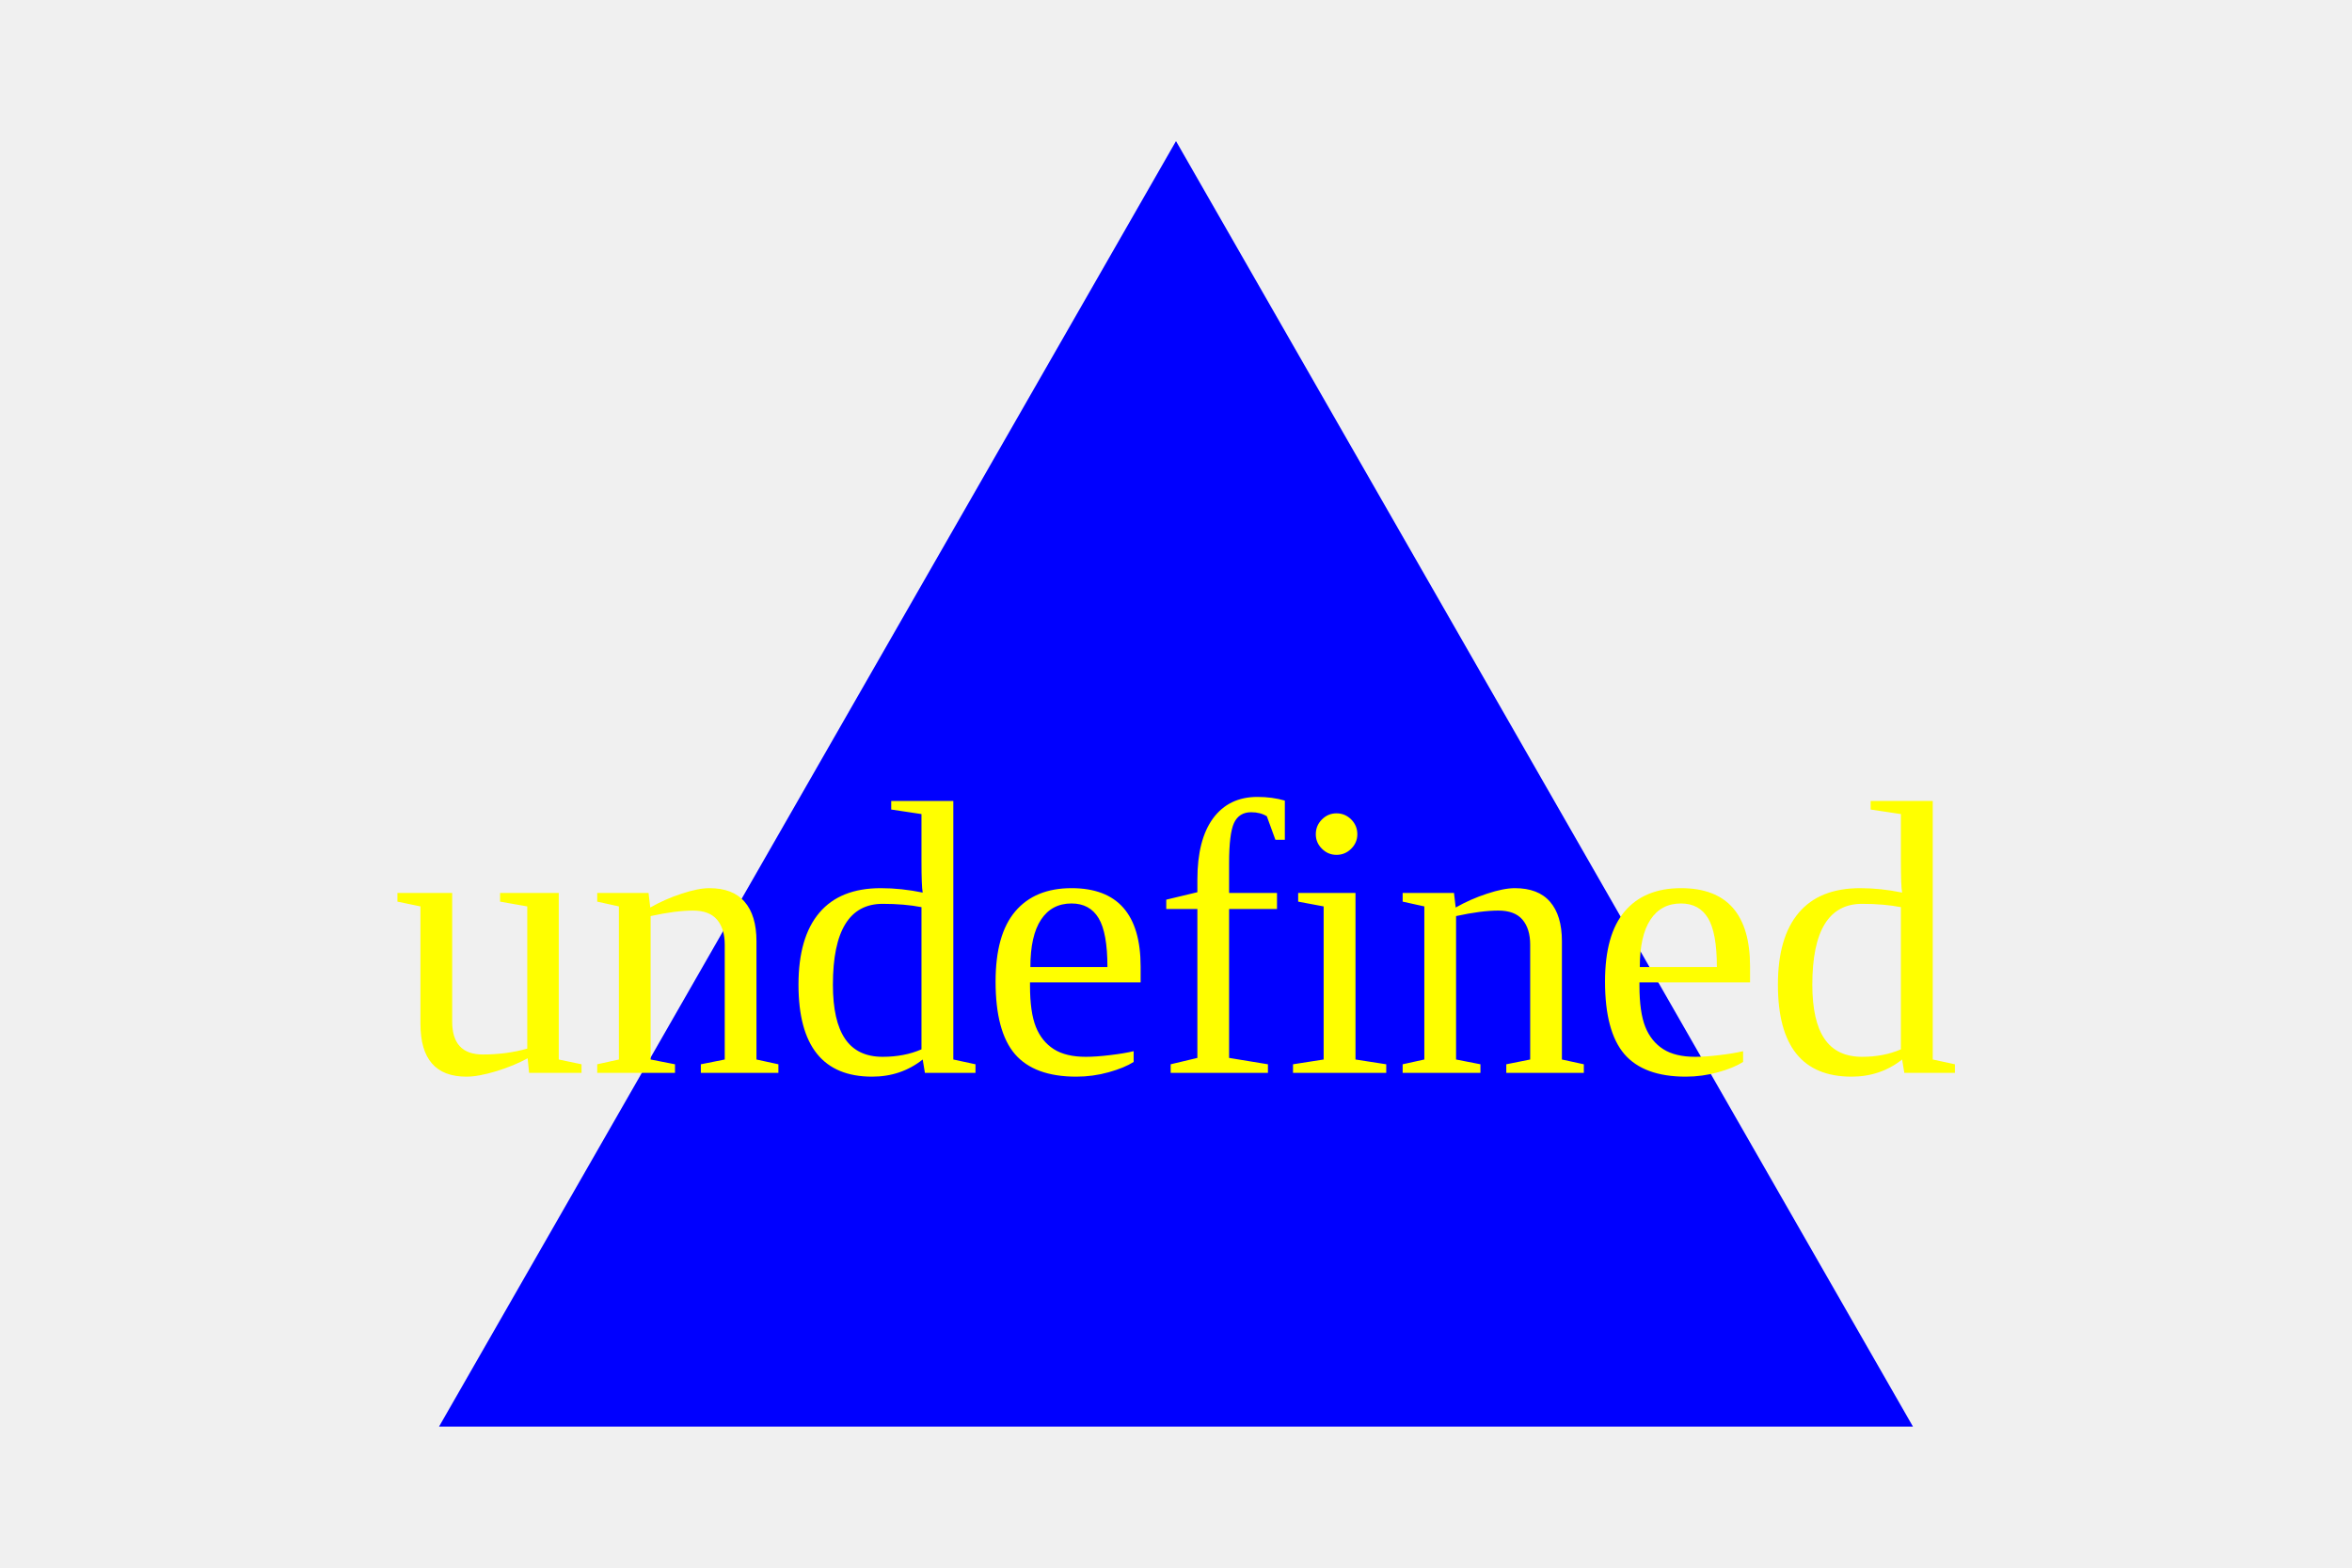
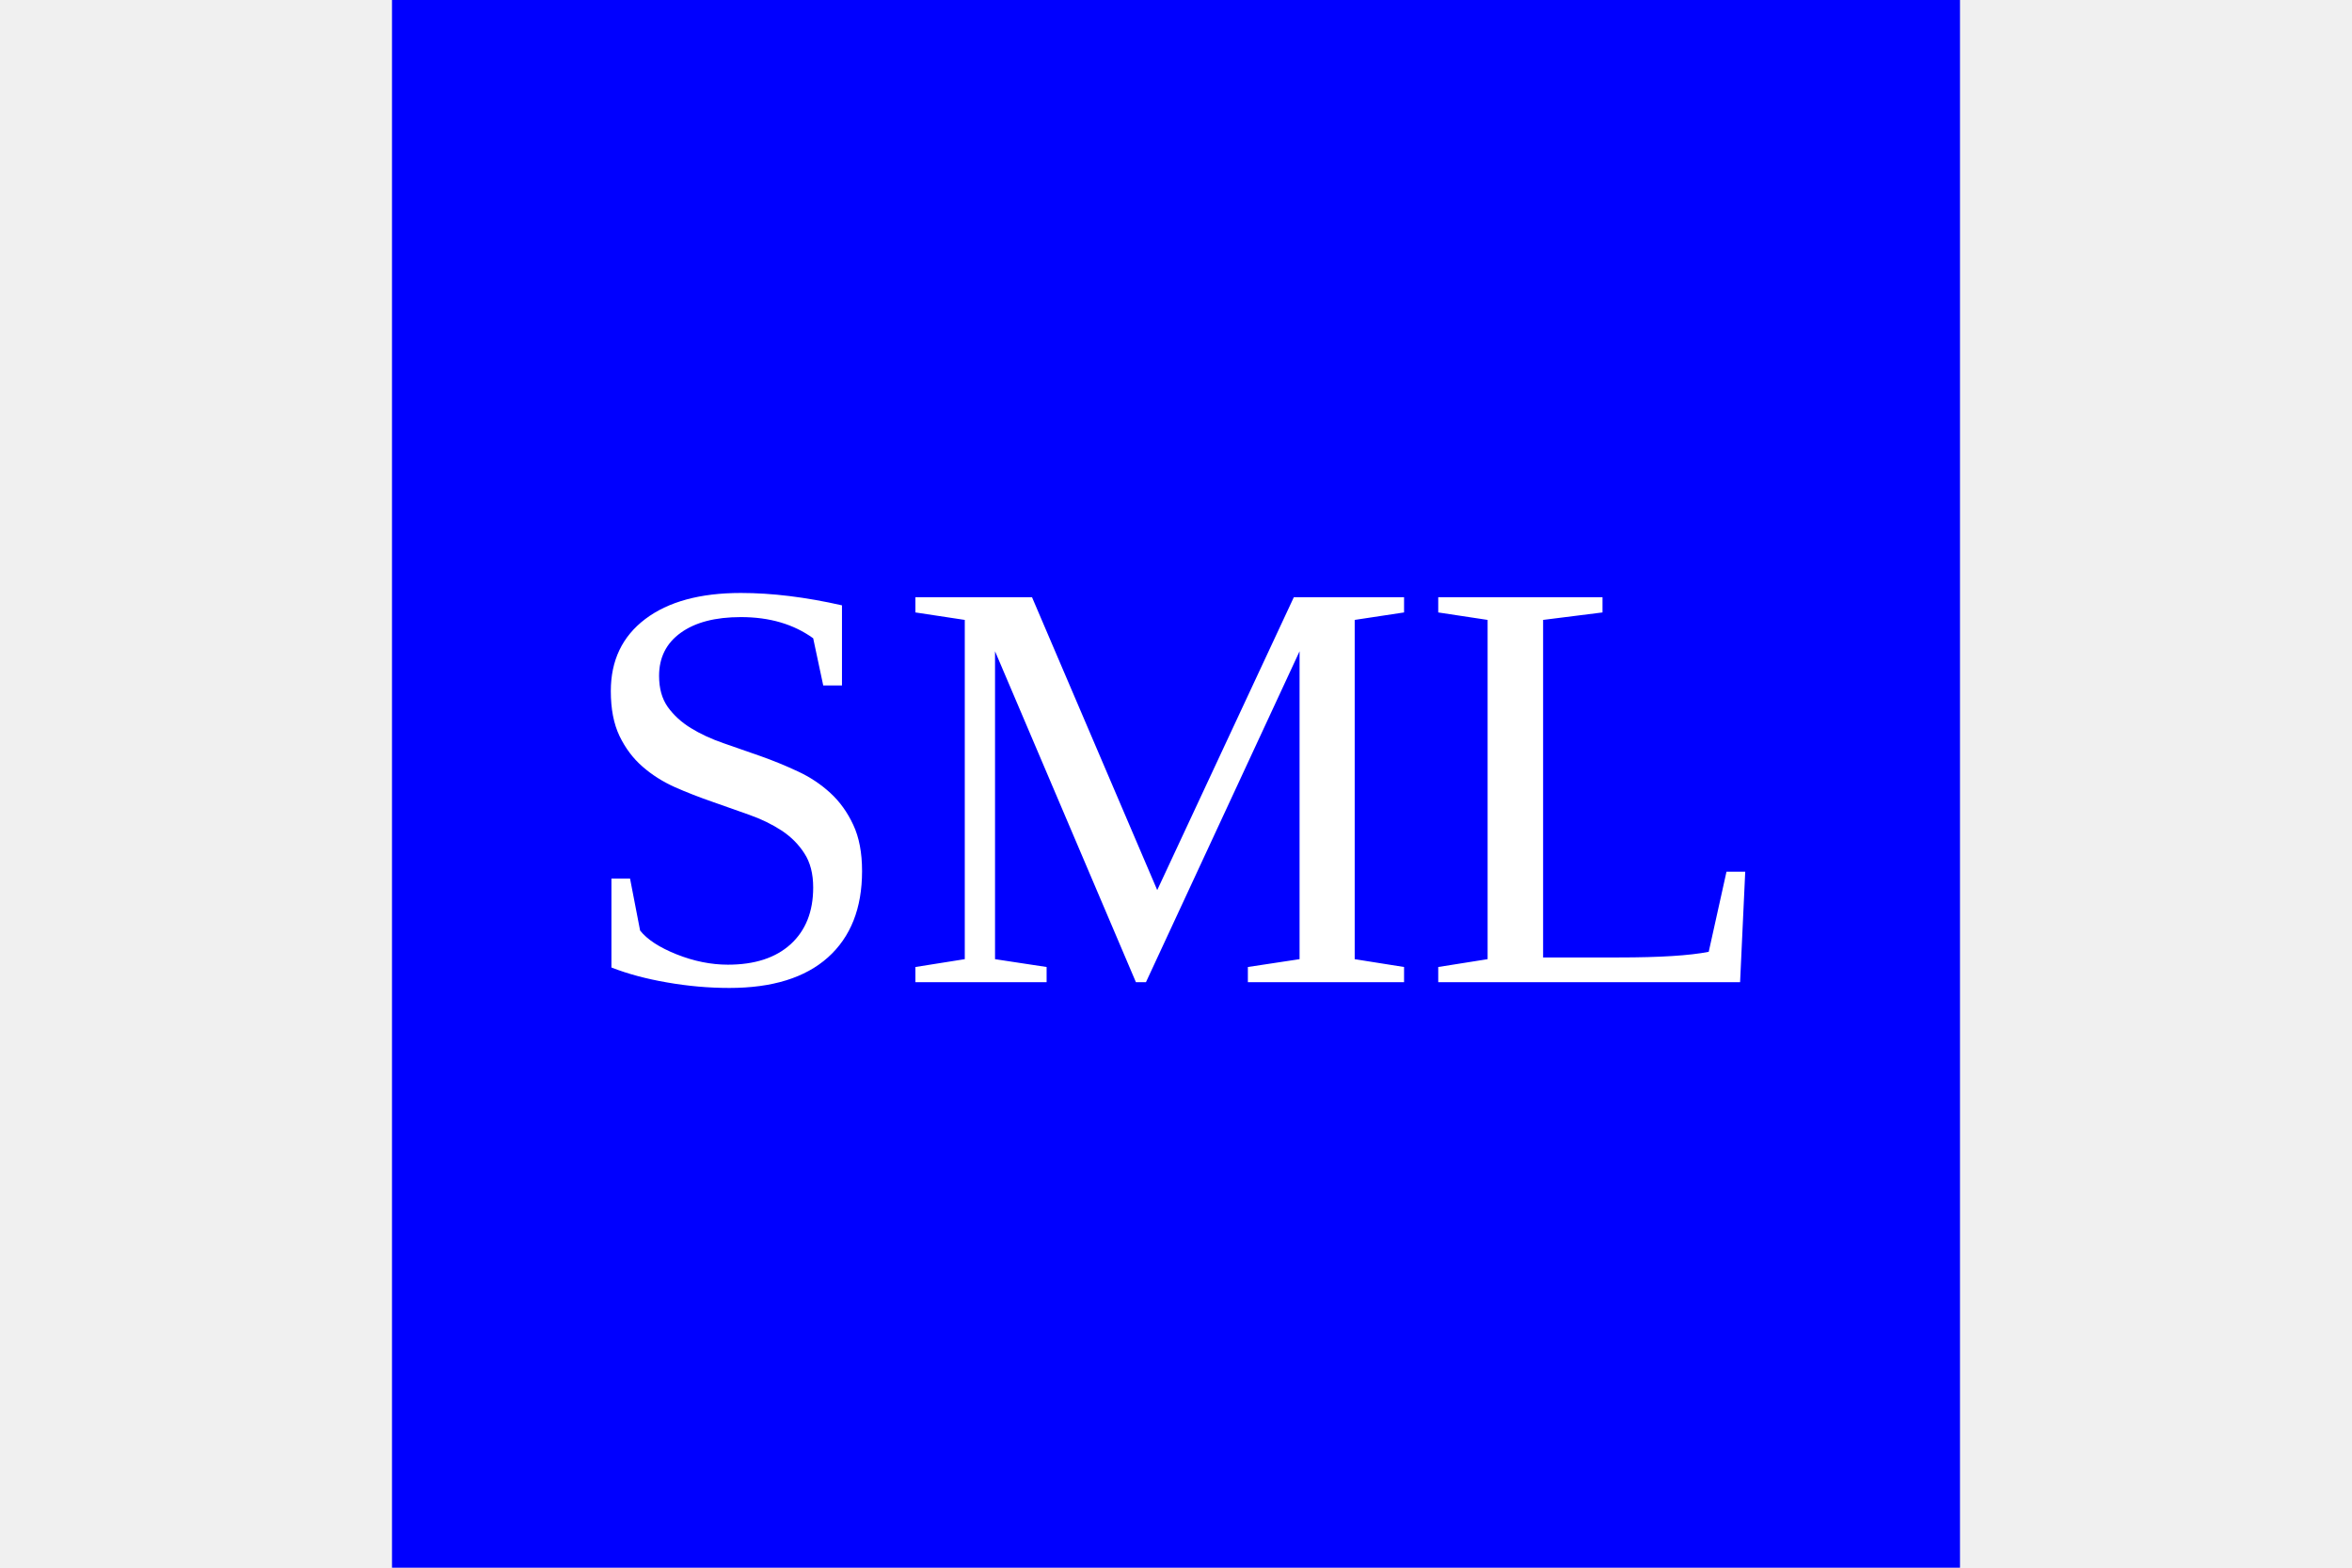
<svg xmlns="http://www.w3.org/2000/svg" viewBox="0 0 300 200">
-   <polygon cx="50%" cy="50%" points="150, 18 244, 182 56, 182" class="shape" style="fill:blue;" />
-   <text x="50%" y="60%" font-size="50px" text-anchor="middle" dominant-baseline="central" style="fill:yellow;">undefined</text>
+   <rect x="50px" width="200" height="200" style="fill:blue;" />
+   <text x="50%" y="50%" font-size="75px" text-anchor="middle" dominant-baseline="central" style="fill:white;">SML</text>
</svg>
